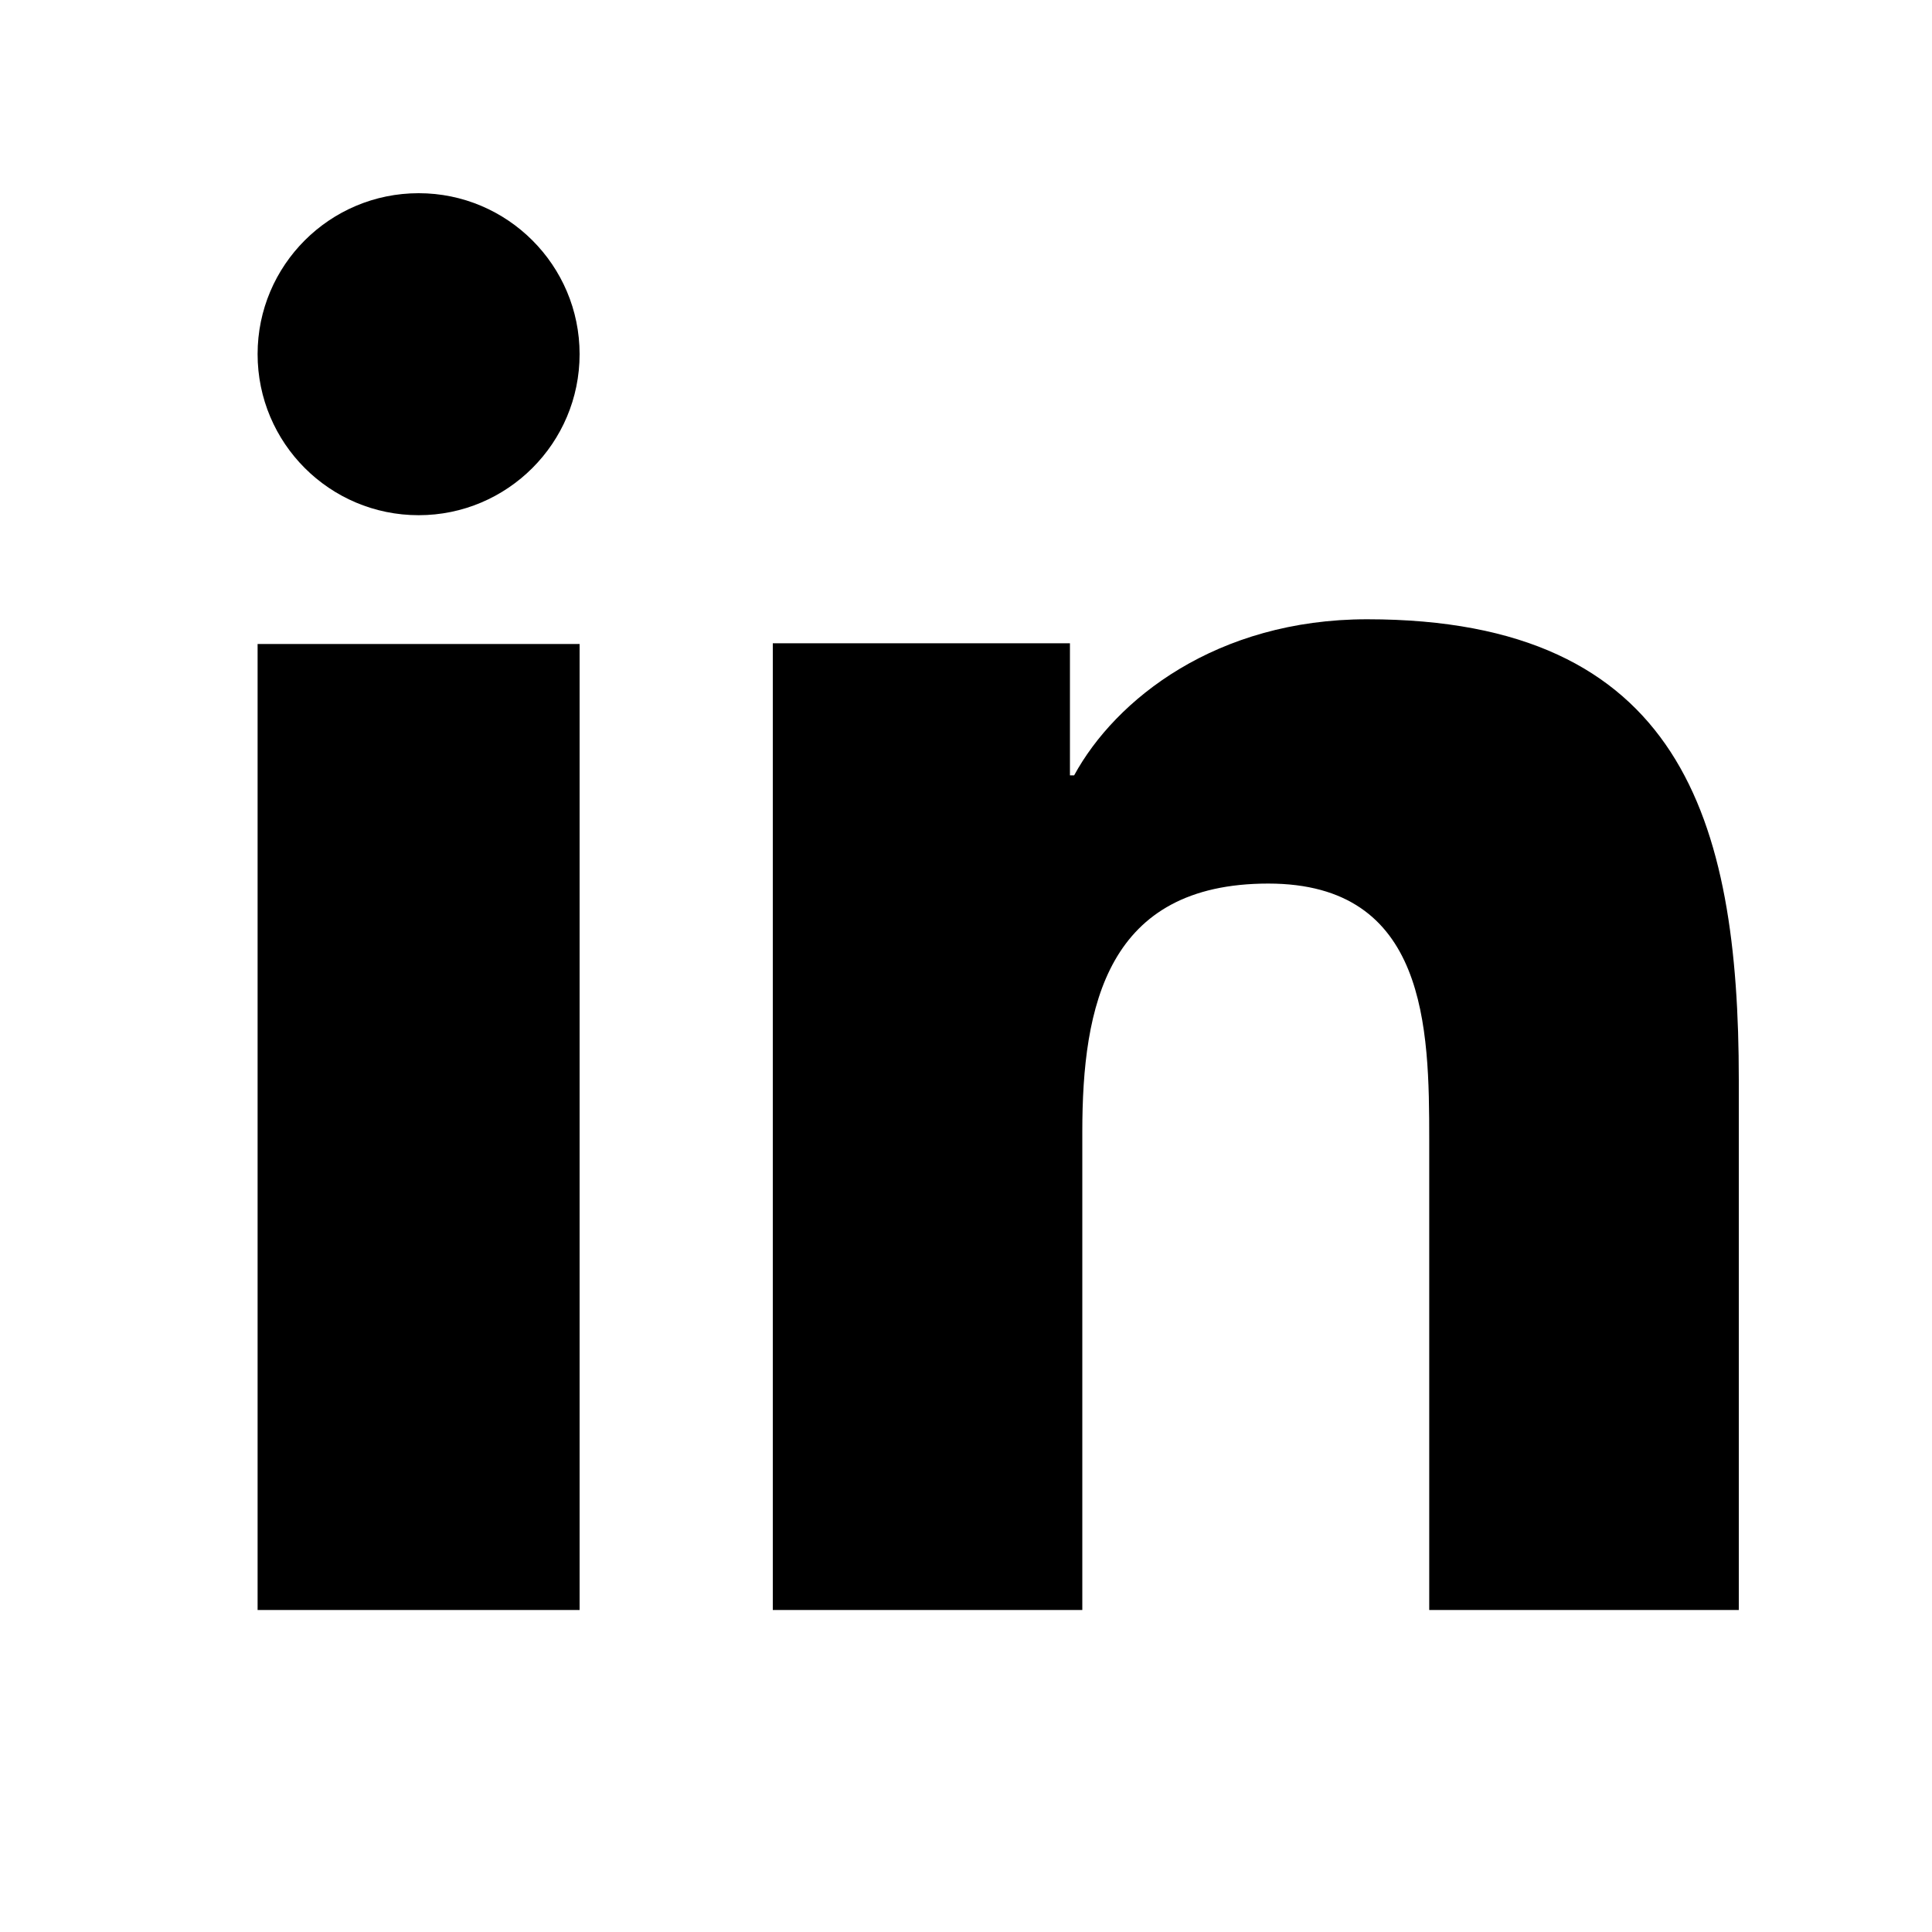
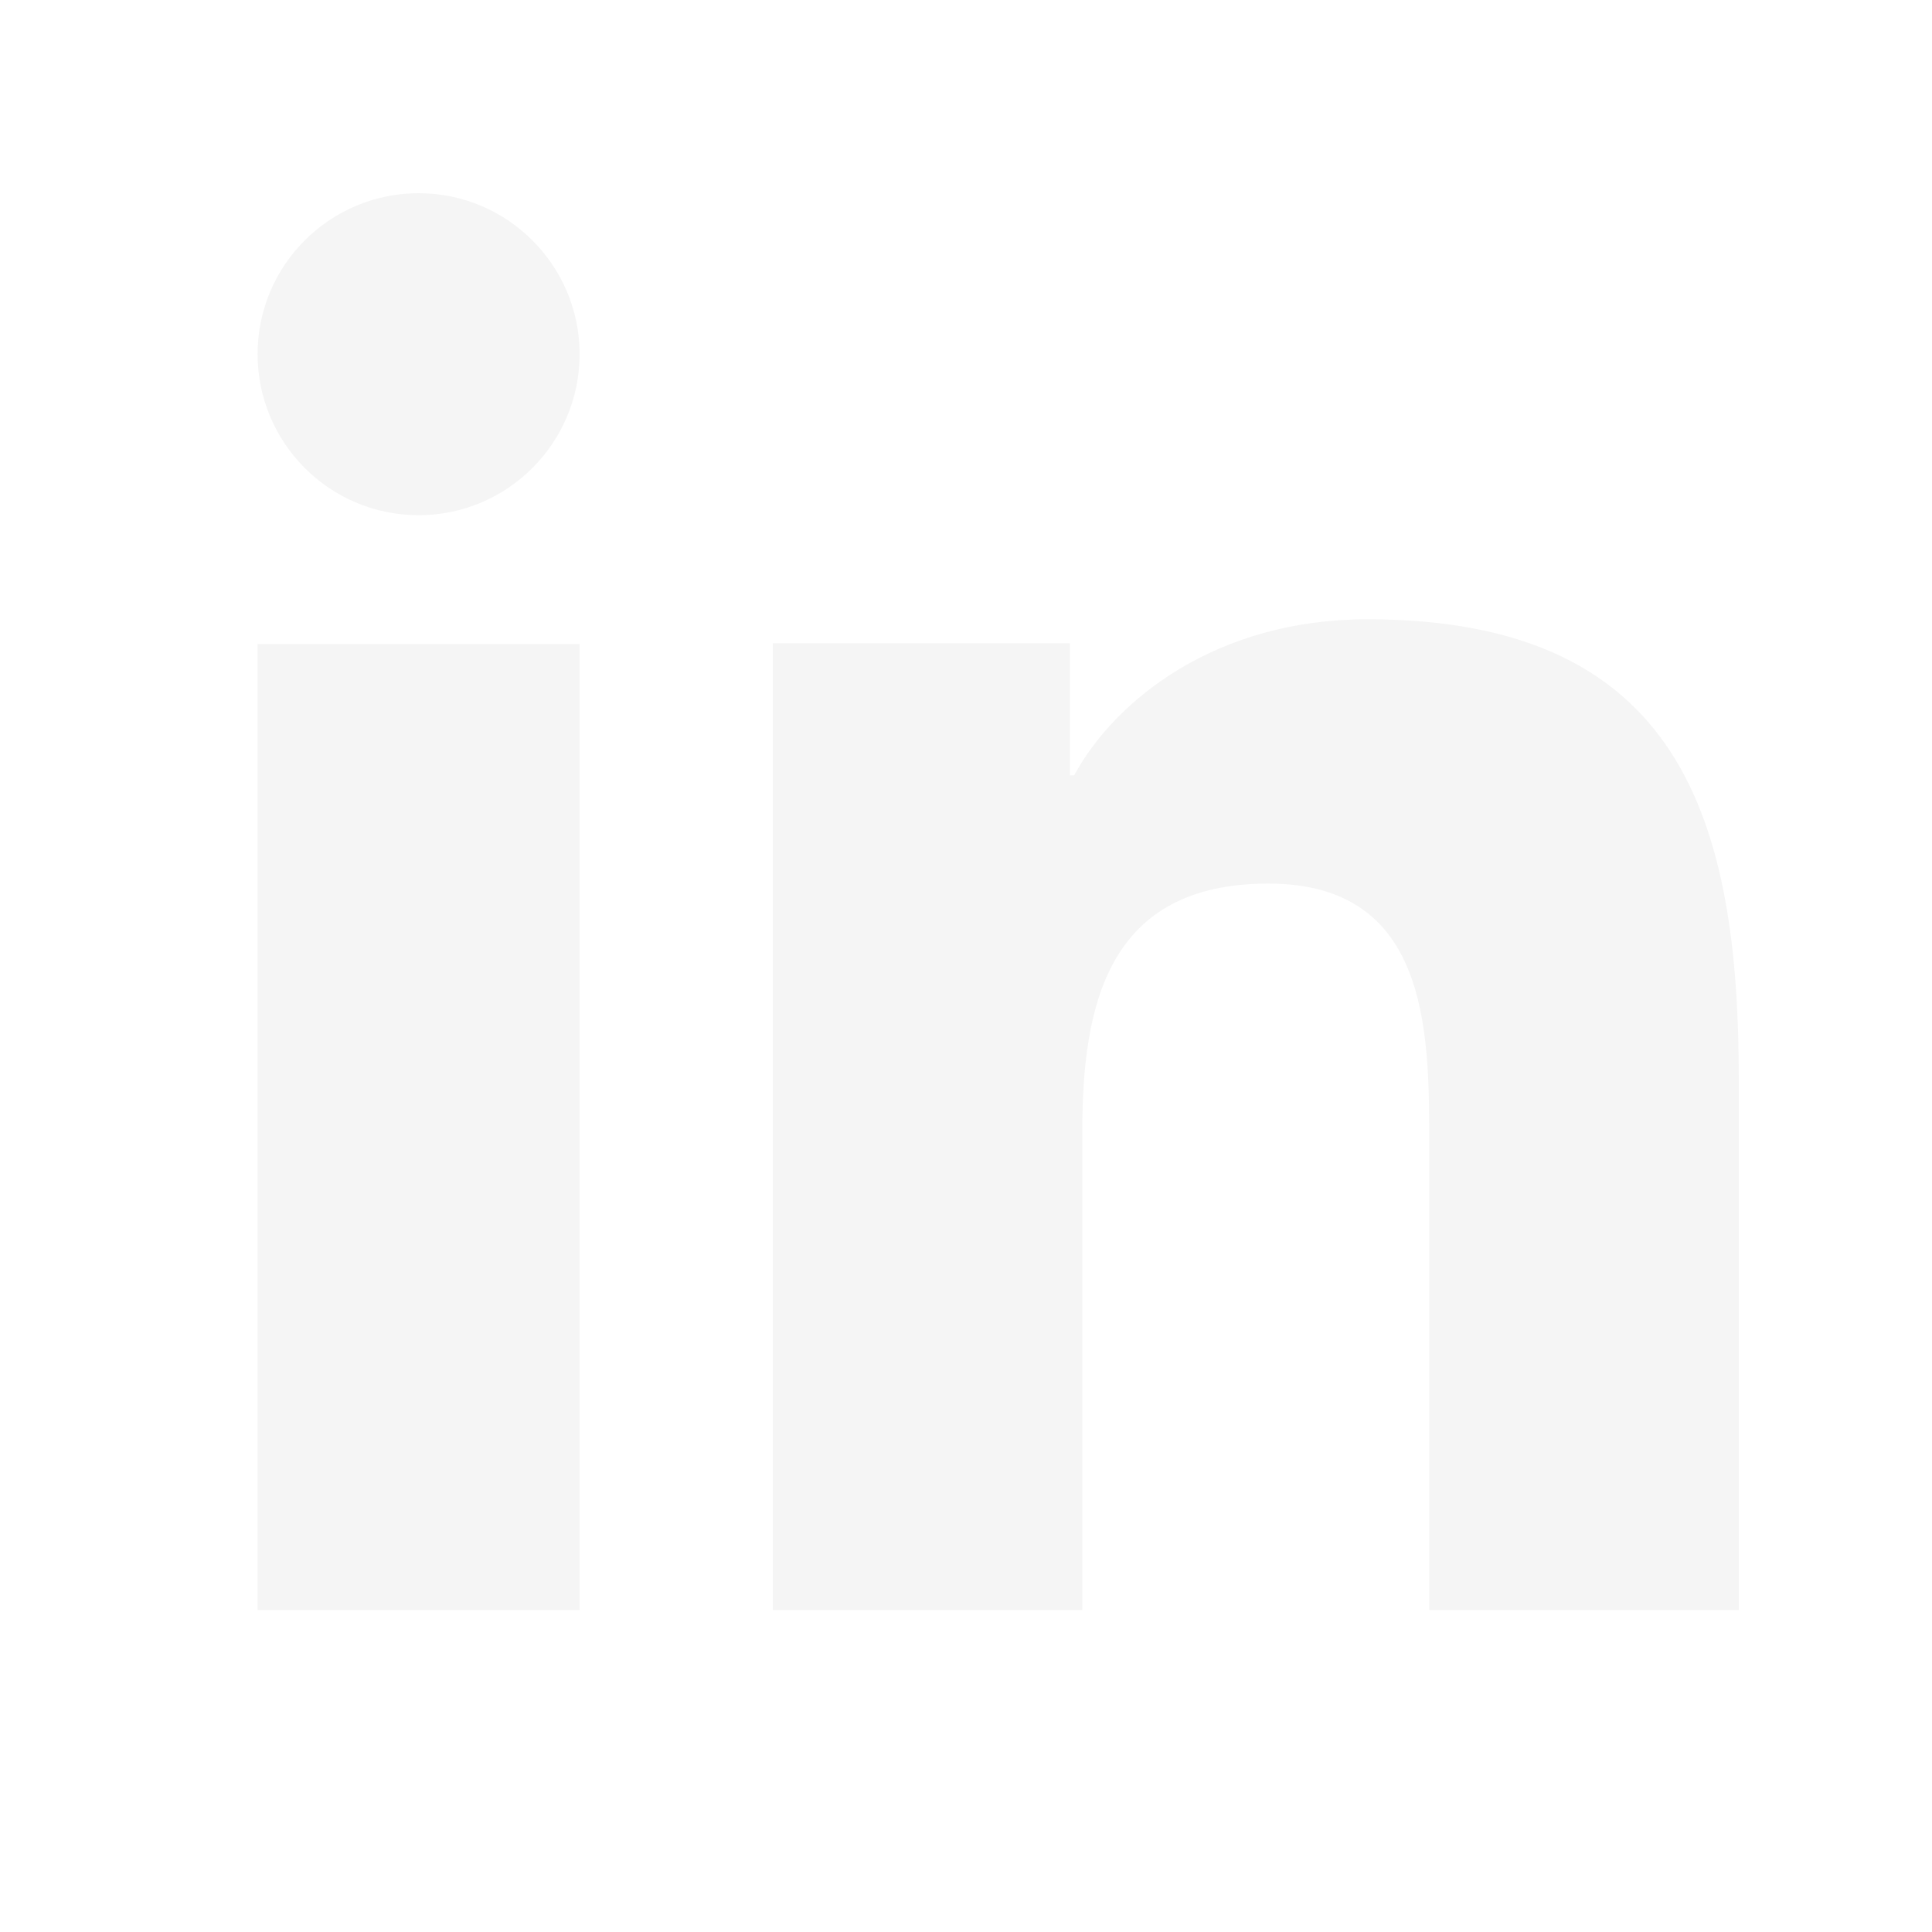
- <svg xmlns="http://www.w3.org/2000/svg" width="60" height="60" fill="#000" viewBox="0 0 30 30">
+ <svg xmlns="http://www.w3.org/2000/svg" width="60" height="60" fill="#f5f5f5" viewBox="0 0 30 30">
  <path d="M9,25H4V10h5V25z M6.501,8C5.118,8,4,6.879,4,5.499S5.12,3,6.501,3C7.879,3,9,4.121,9,5.499C9,6.879,7.879,8,6.501,8z M27,25h-4.807v-7.3c0-1.741-0.033-3.98-2.499-3.98c-2.503,0-2.888,1.896-2.888,3.854V25H12V9.989h4.614v2.051h0.065 c0.642-1.18,2.211-2.424,4.551-2.424c4.87,0,5.77,3.109,5.77,7.151C27,16.767,27,25,27,25z" />
</svg>
